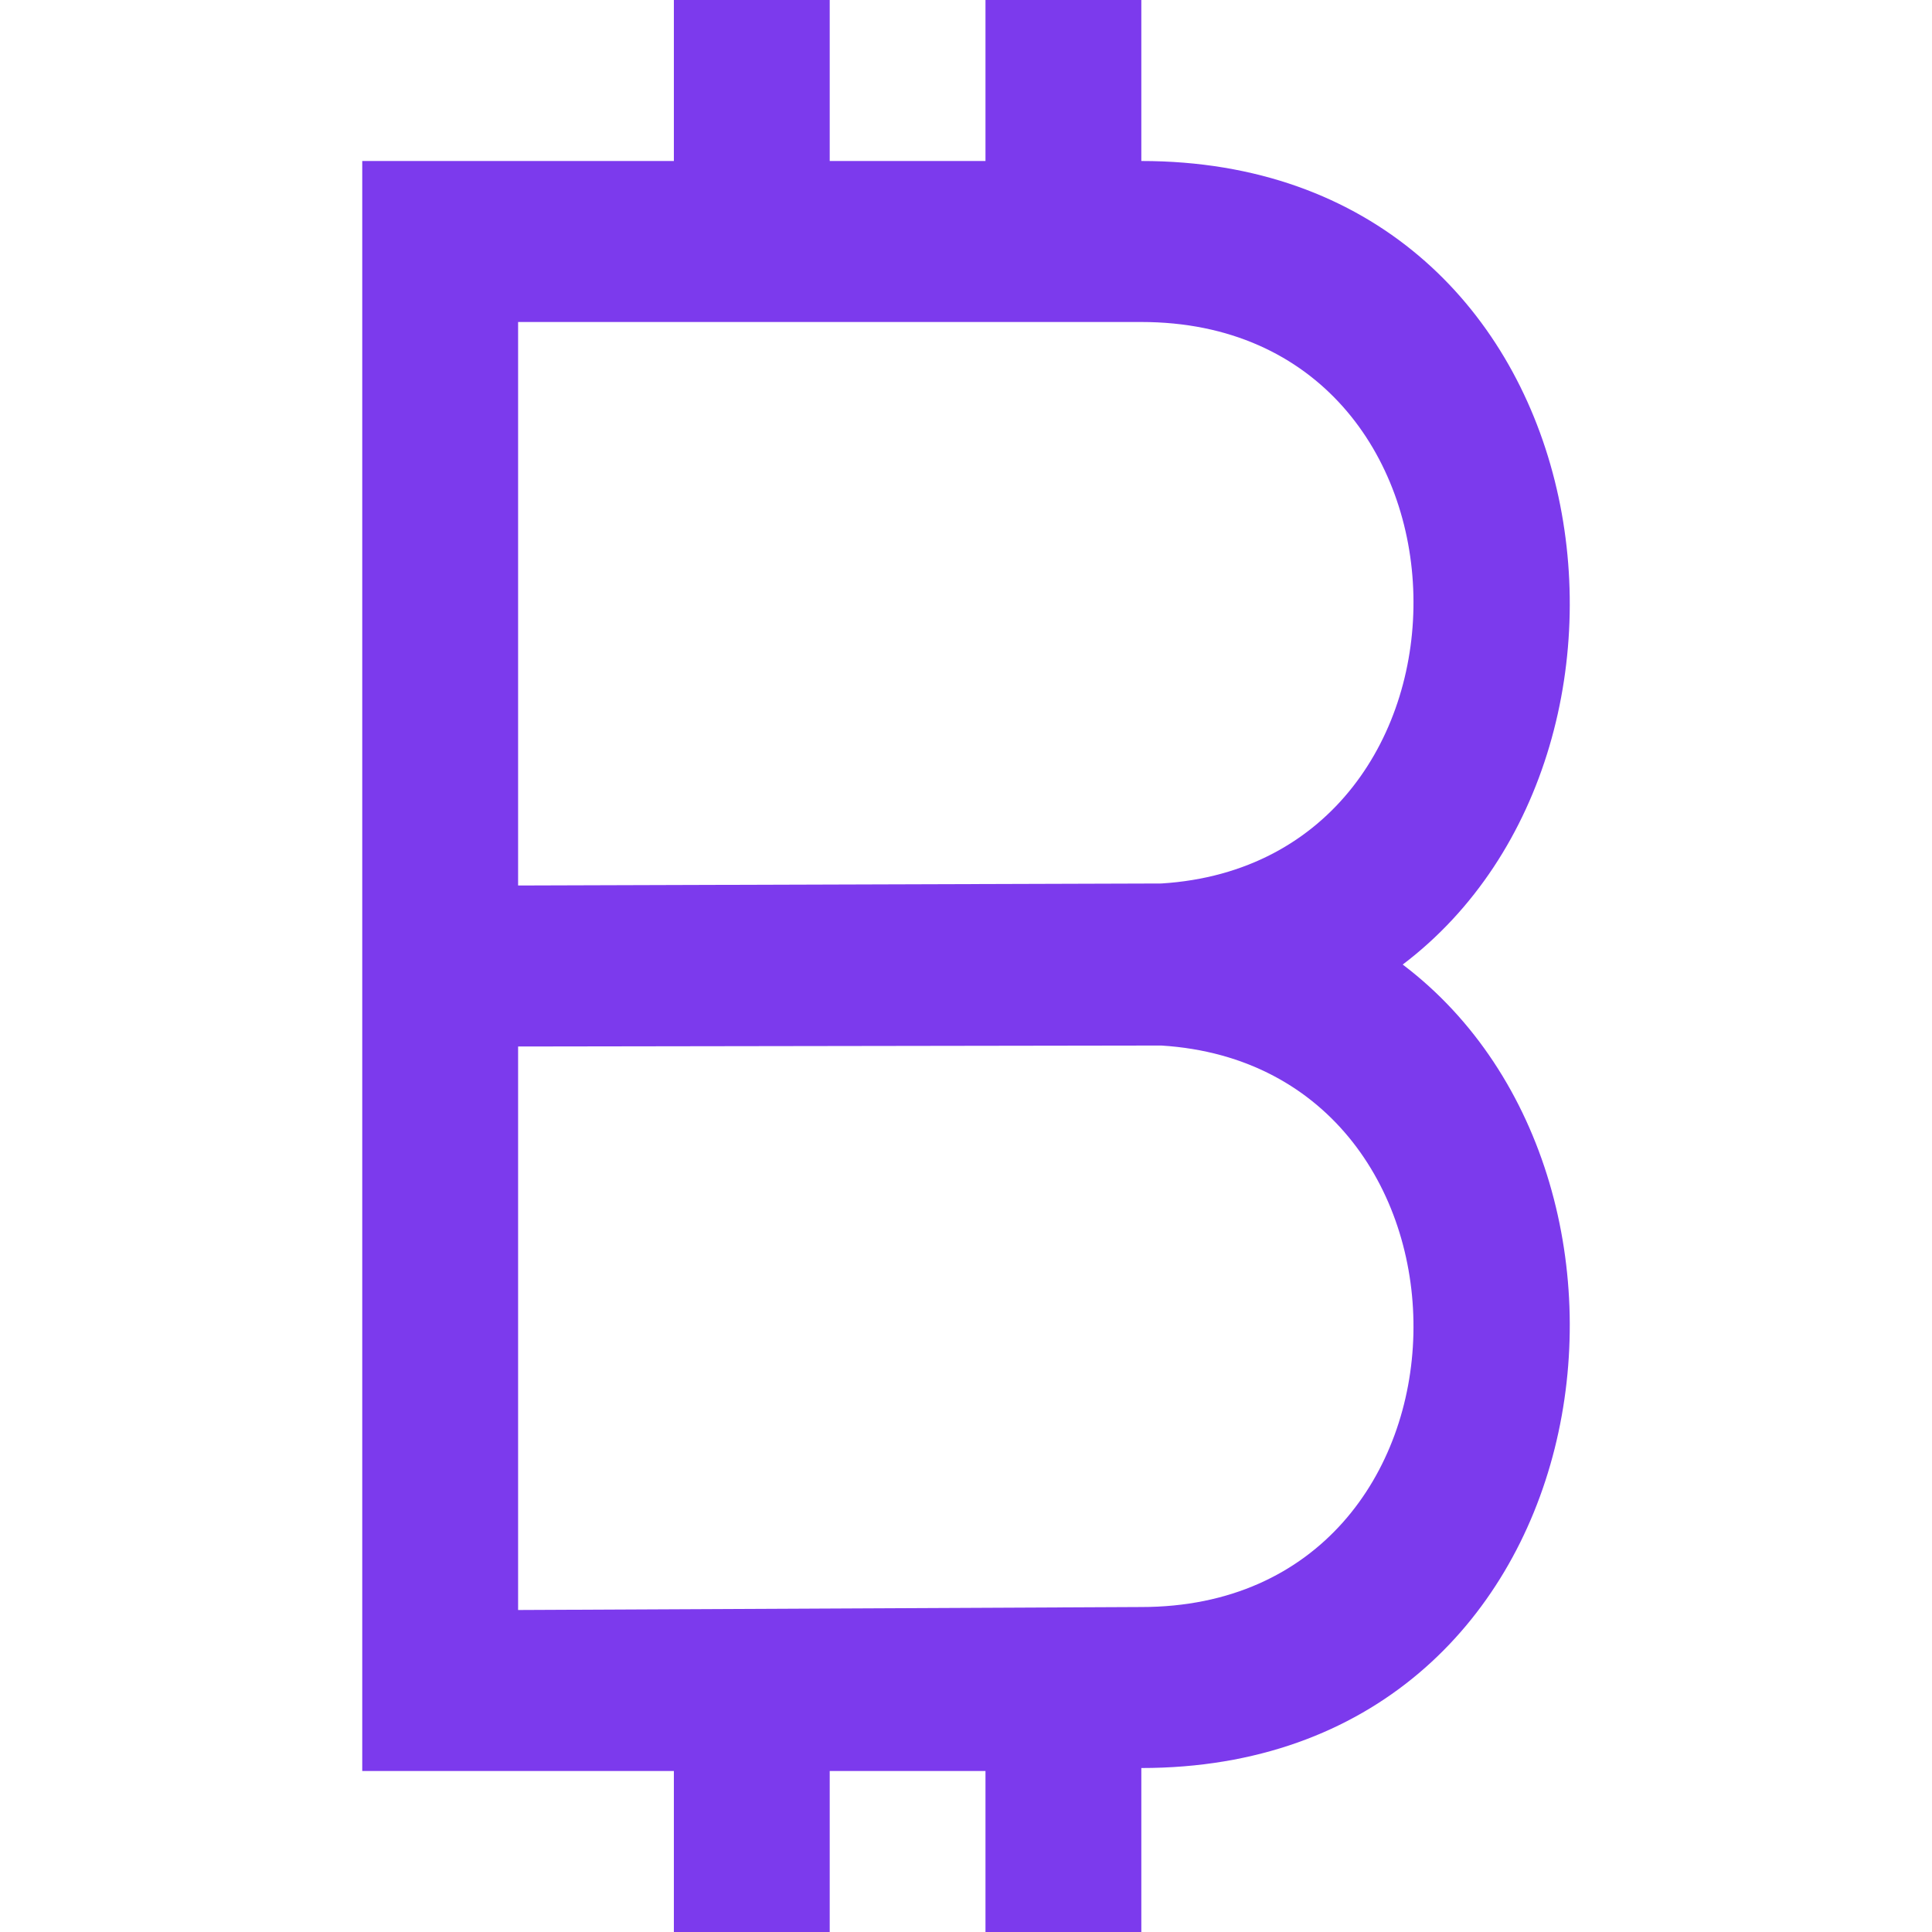
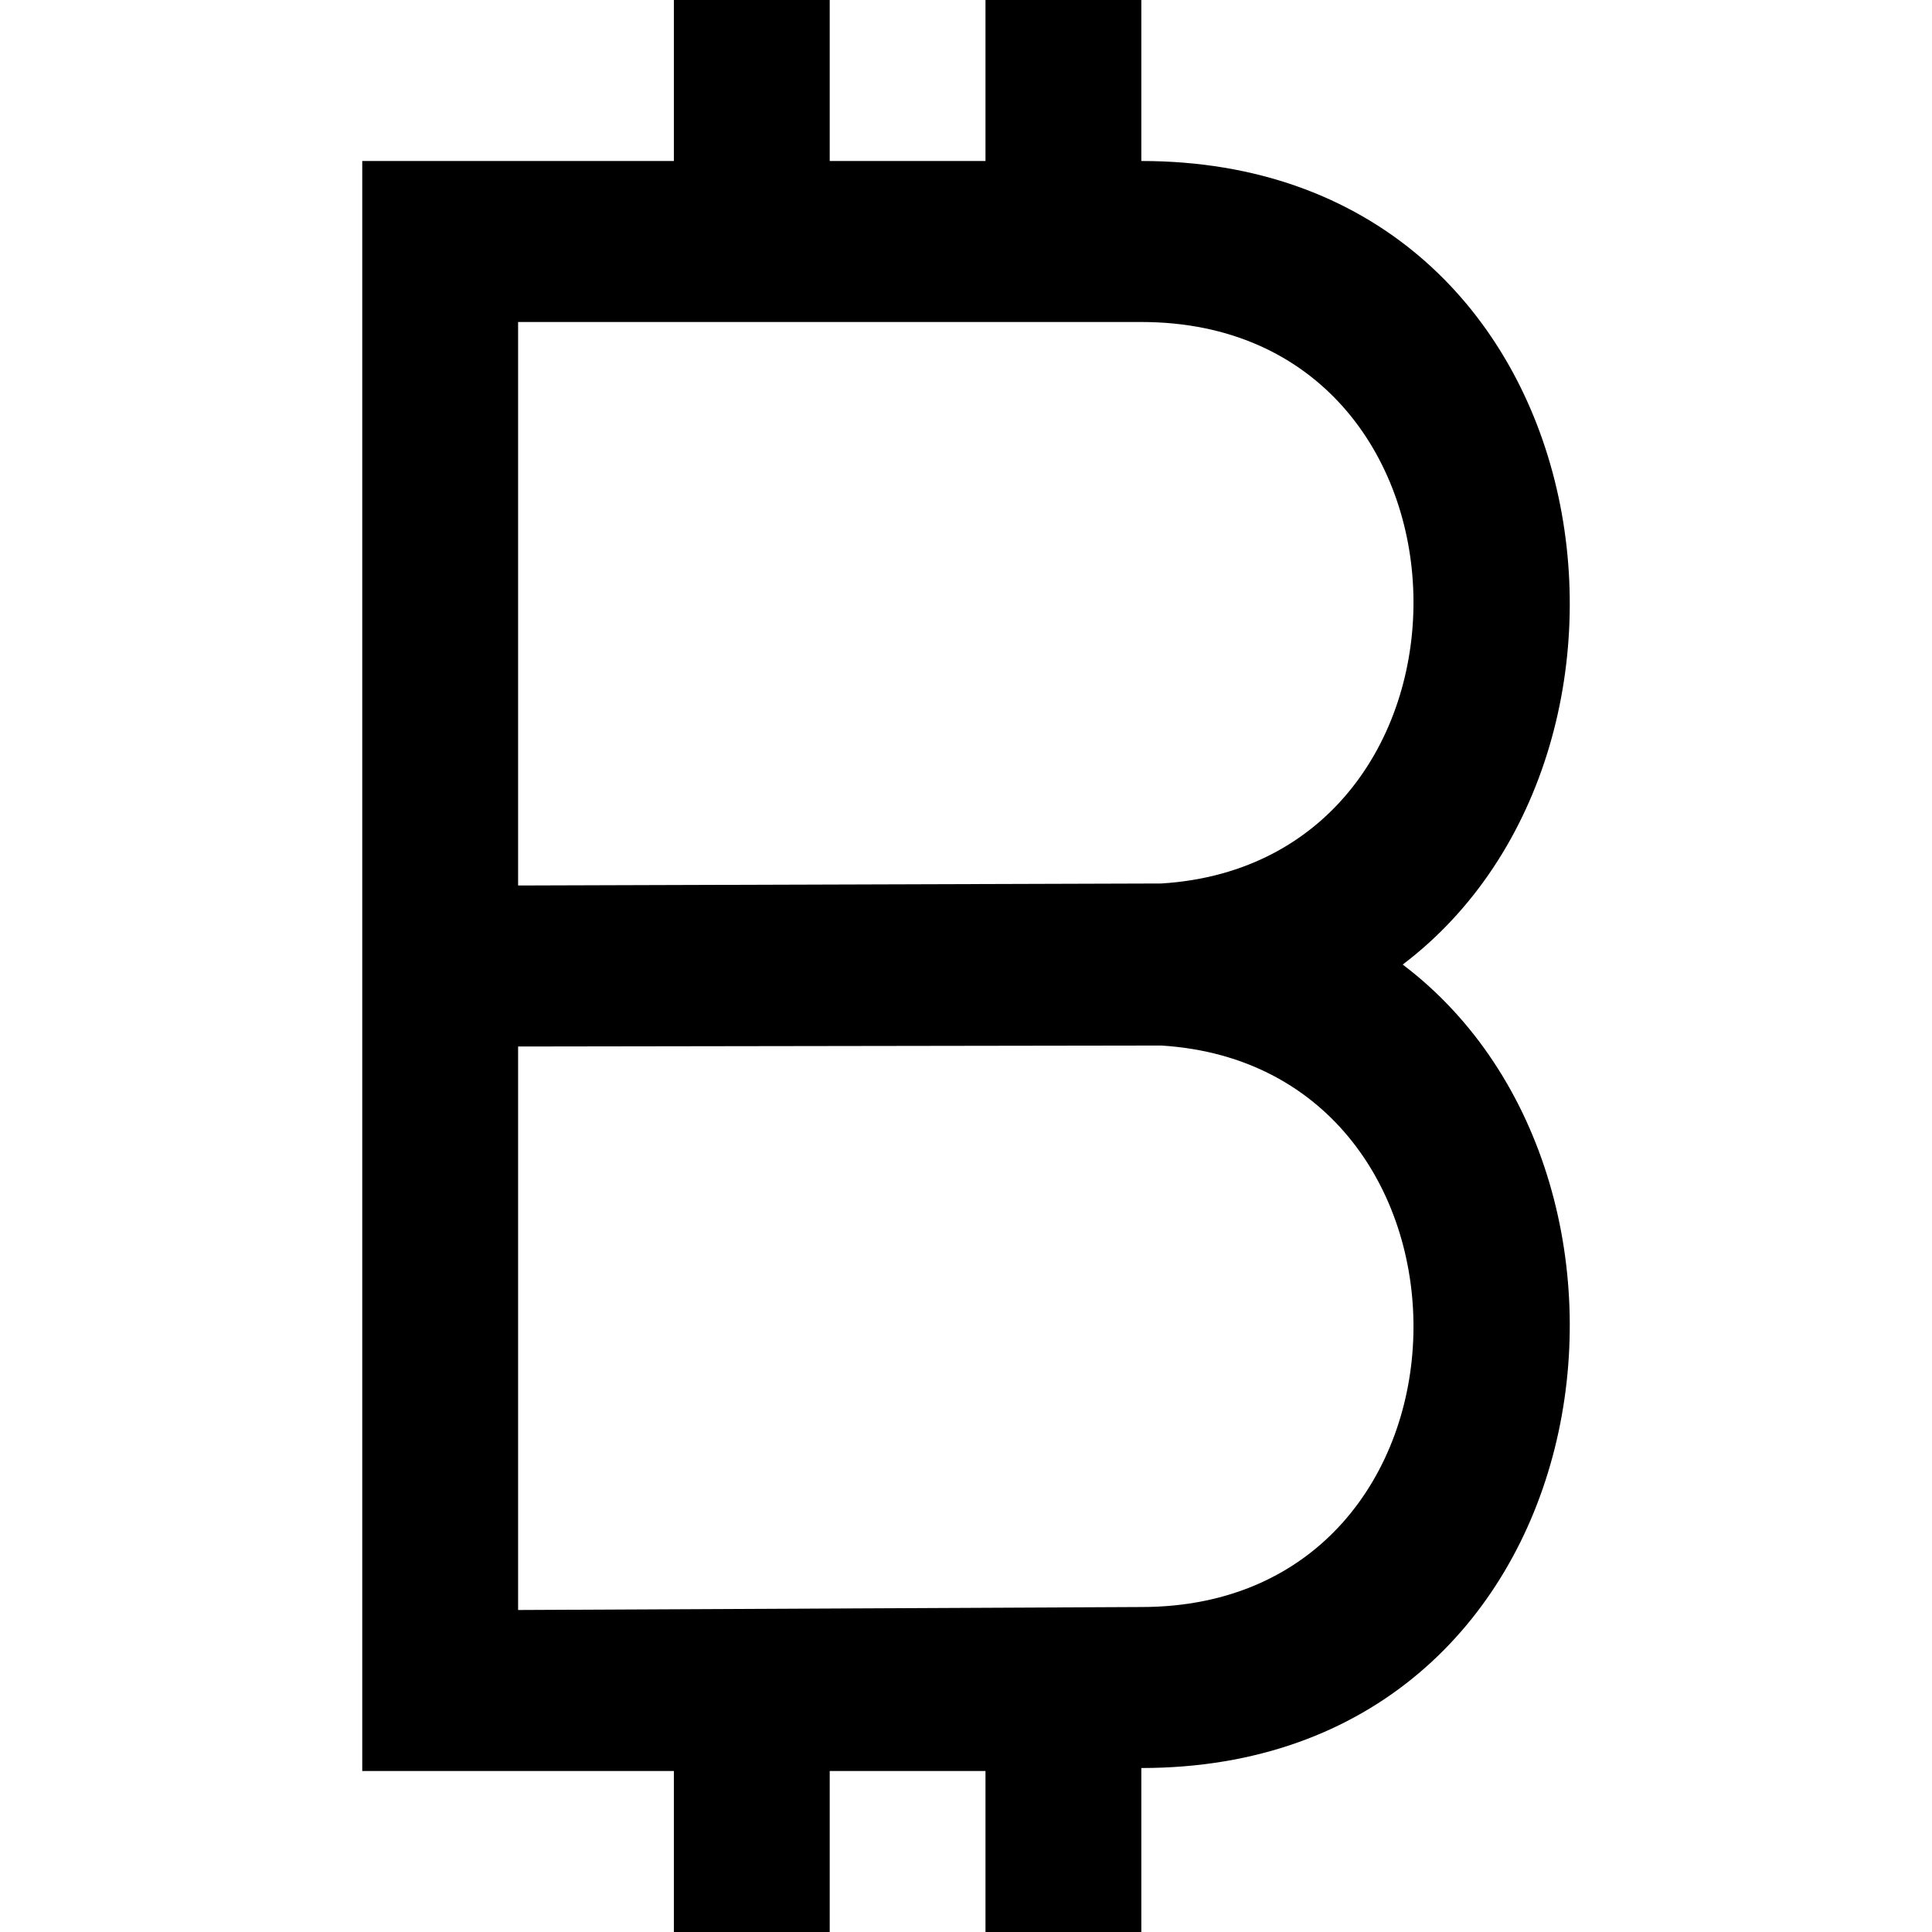
<svg xmlns="http://www.w3.org/2000/svg" viewBox="-4.5 0 24 24" version="1.1" fill="#000000">
  <g id="SVGRepo_bgCarrier" stroke-width="0" />
  <g id="SVGRepo_tracerCarrier" stroke-linecap="round" stroke-linejoin="round" />
  <g id="SVGRepo_iconCarrier">
    <defs> </defs>
    <g id="Page-1" stroke="none" stroke-width="1" fill="none" fill-rule="evenodd">
-       <g id="Dribbble-Light-Preview" transform="translate(-182, -2917)" fill="#7c3aed">
+       <g id="Dribbble-Light-Preview" transform="translate(-182, -2917)" fill="currentColor">
        <g id="icons" transform="translate(56, 160)">
          <path d="M127.936,2777 L127.936,2770 L135.926,2769.988 C140.181,2770.252 140.105,2776.963 135.678,2776.963 L127.936,2777 Z M127.936,2768 L127.936,2761 L135.678,2761 C140.105,2761 140.181,2767.711 135.926,2767.975 L127.936,2768 Z M138.925,2768.982 C142.524,2766.256 141.442,2759 135.678,2759 L135.678,2757 L133.742,2757 L133.742,2759 L131.807,2759 L131.807,2757 L129.871,2757 L129.871,2759 L126,2759 L126,2779 L129.871,2779 L129.871,2781 L131.807,2781 L131.807,2779 L133.742,2779 L133.742,2781 L135.678,2781 L135.678,2779 L135.678,2778.963 C141.442,2778.963 142.524,2771.707 138.925,2768.982 L138.925,2768.982 Z" id="bitcoin-[#1186]"> </path>
        </g>
      </g>
    </g>
  </g>
</svg>
